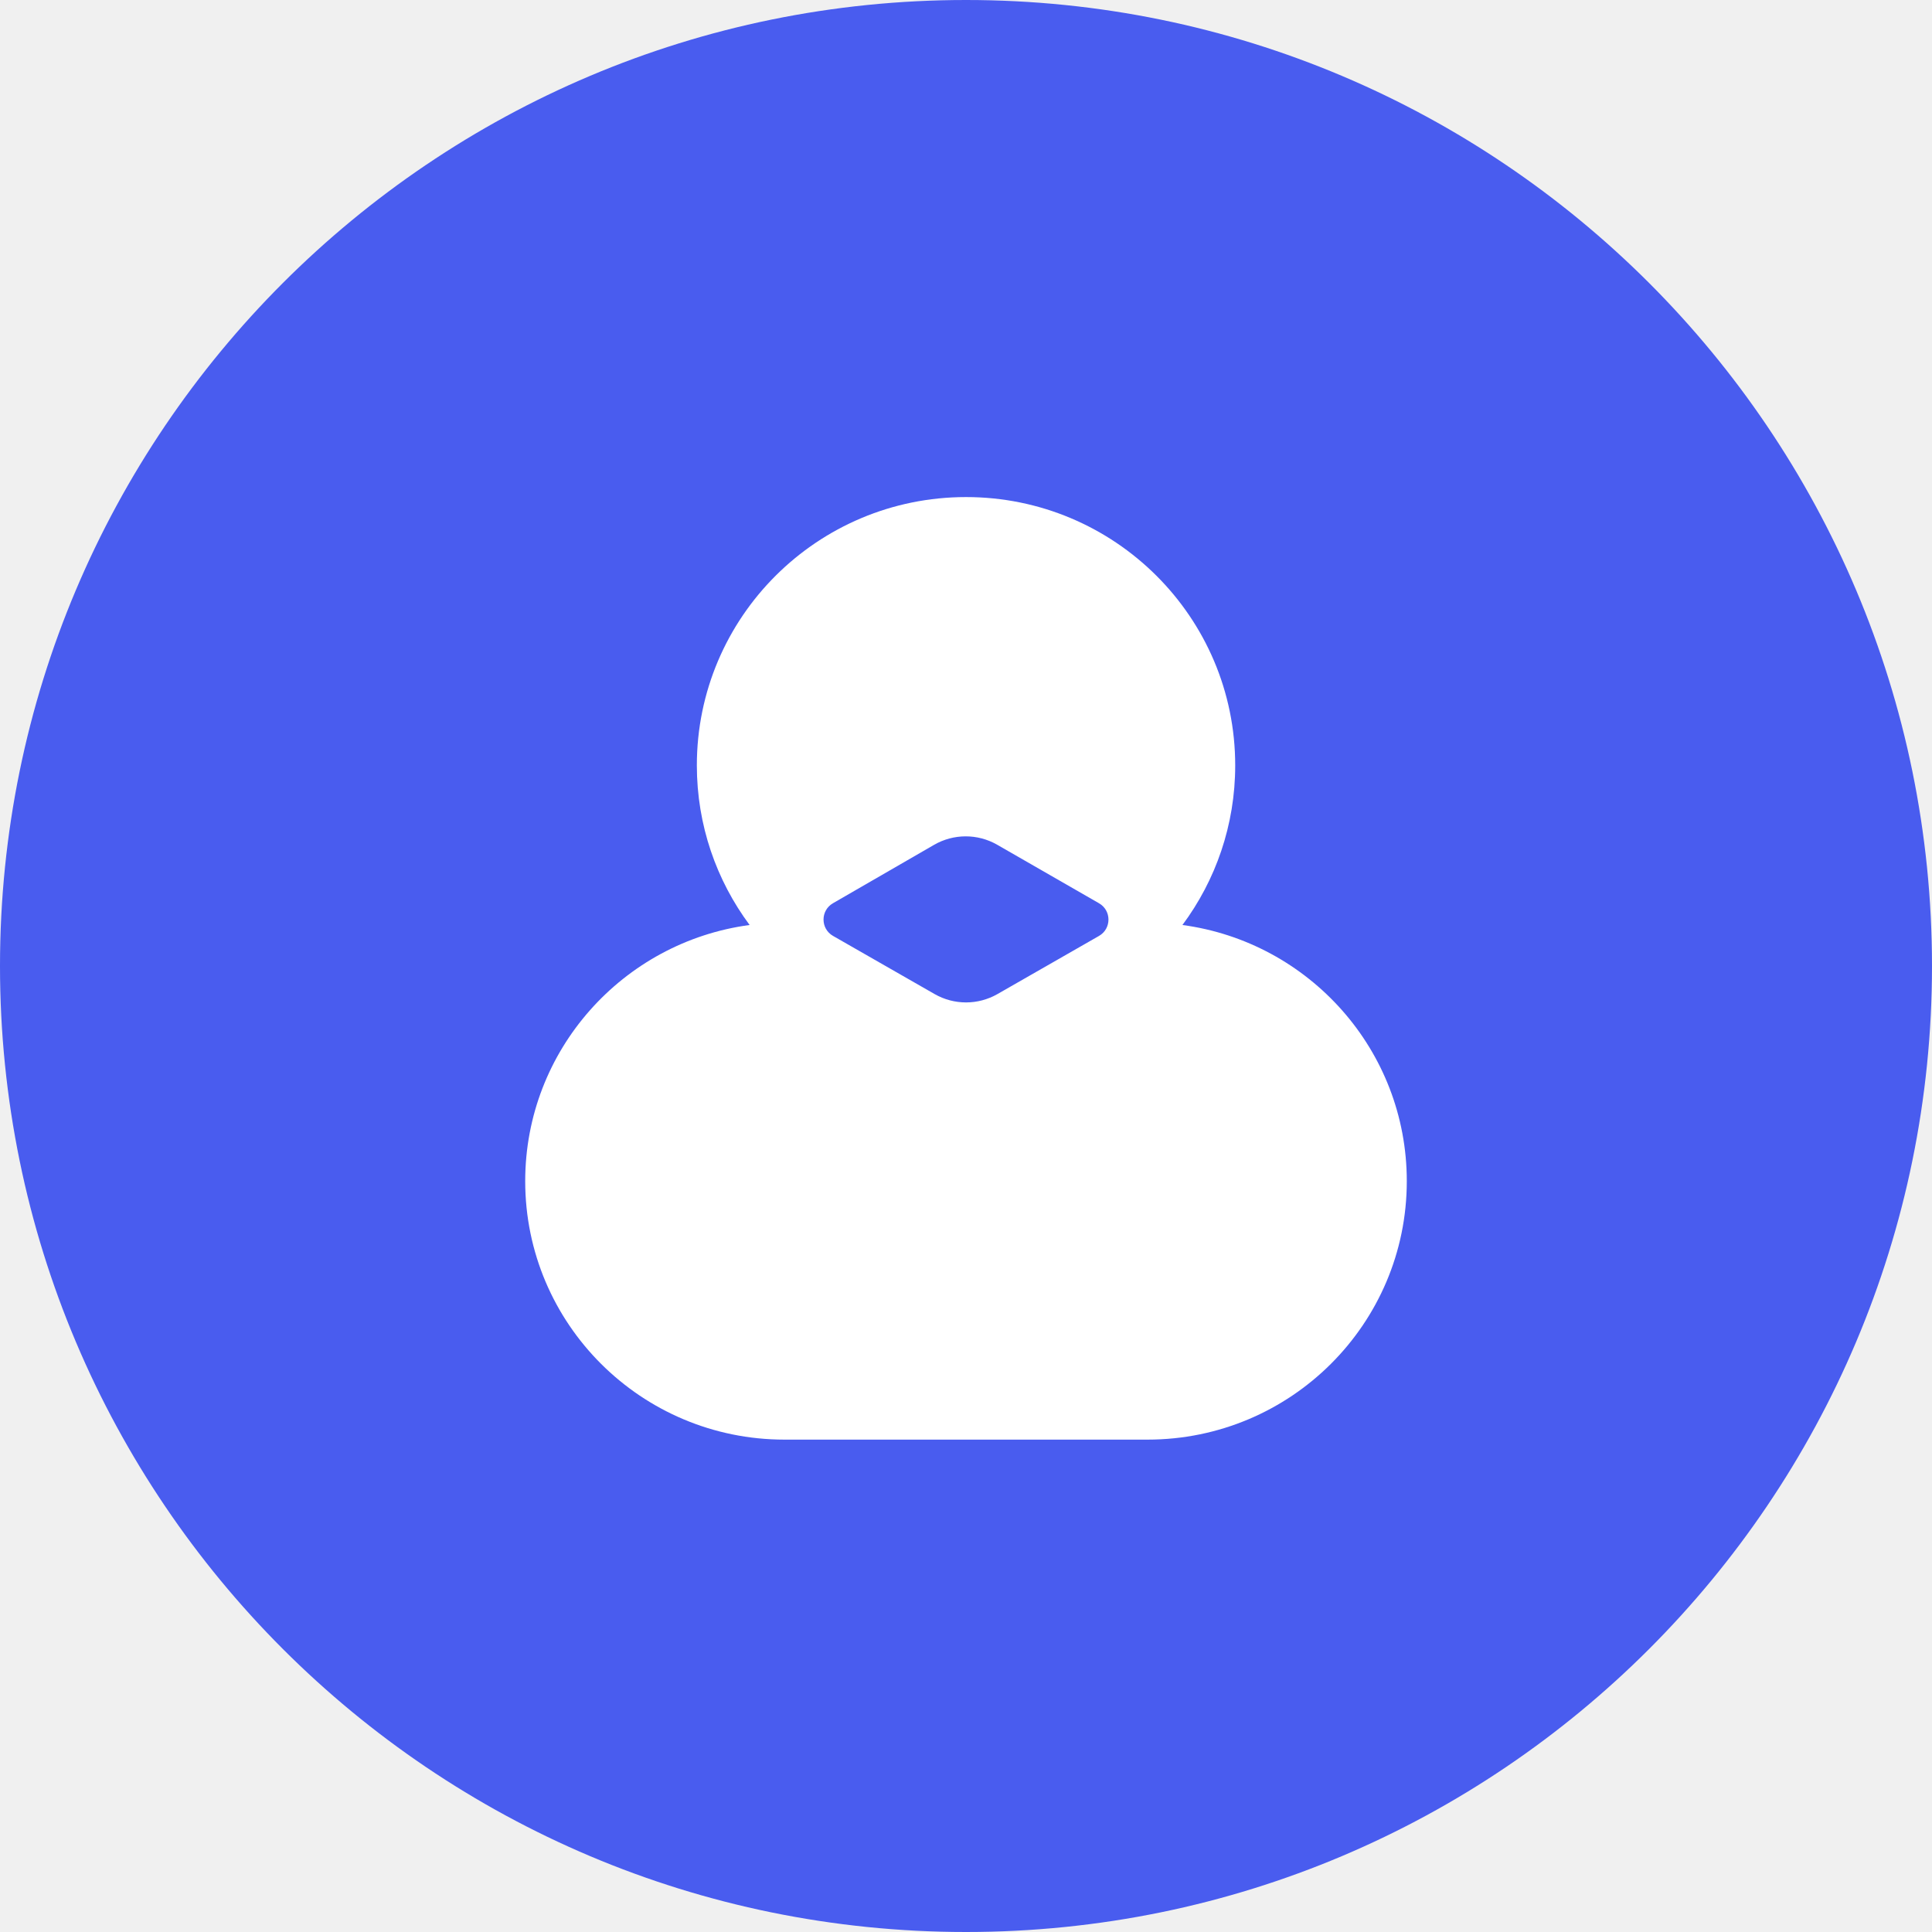
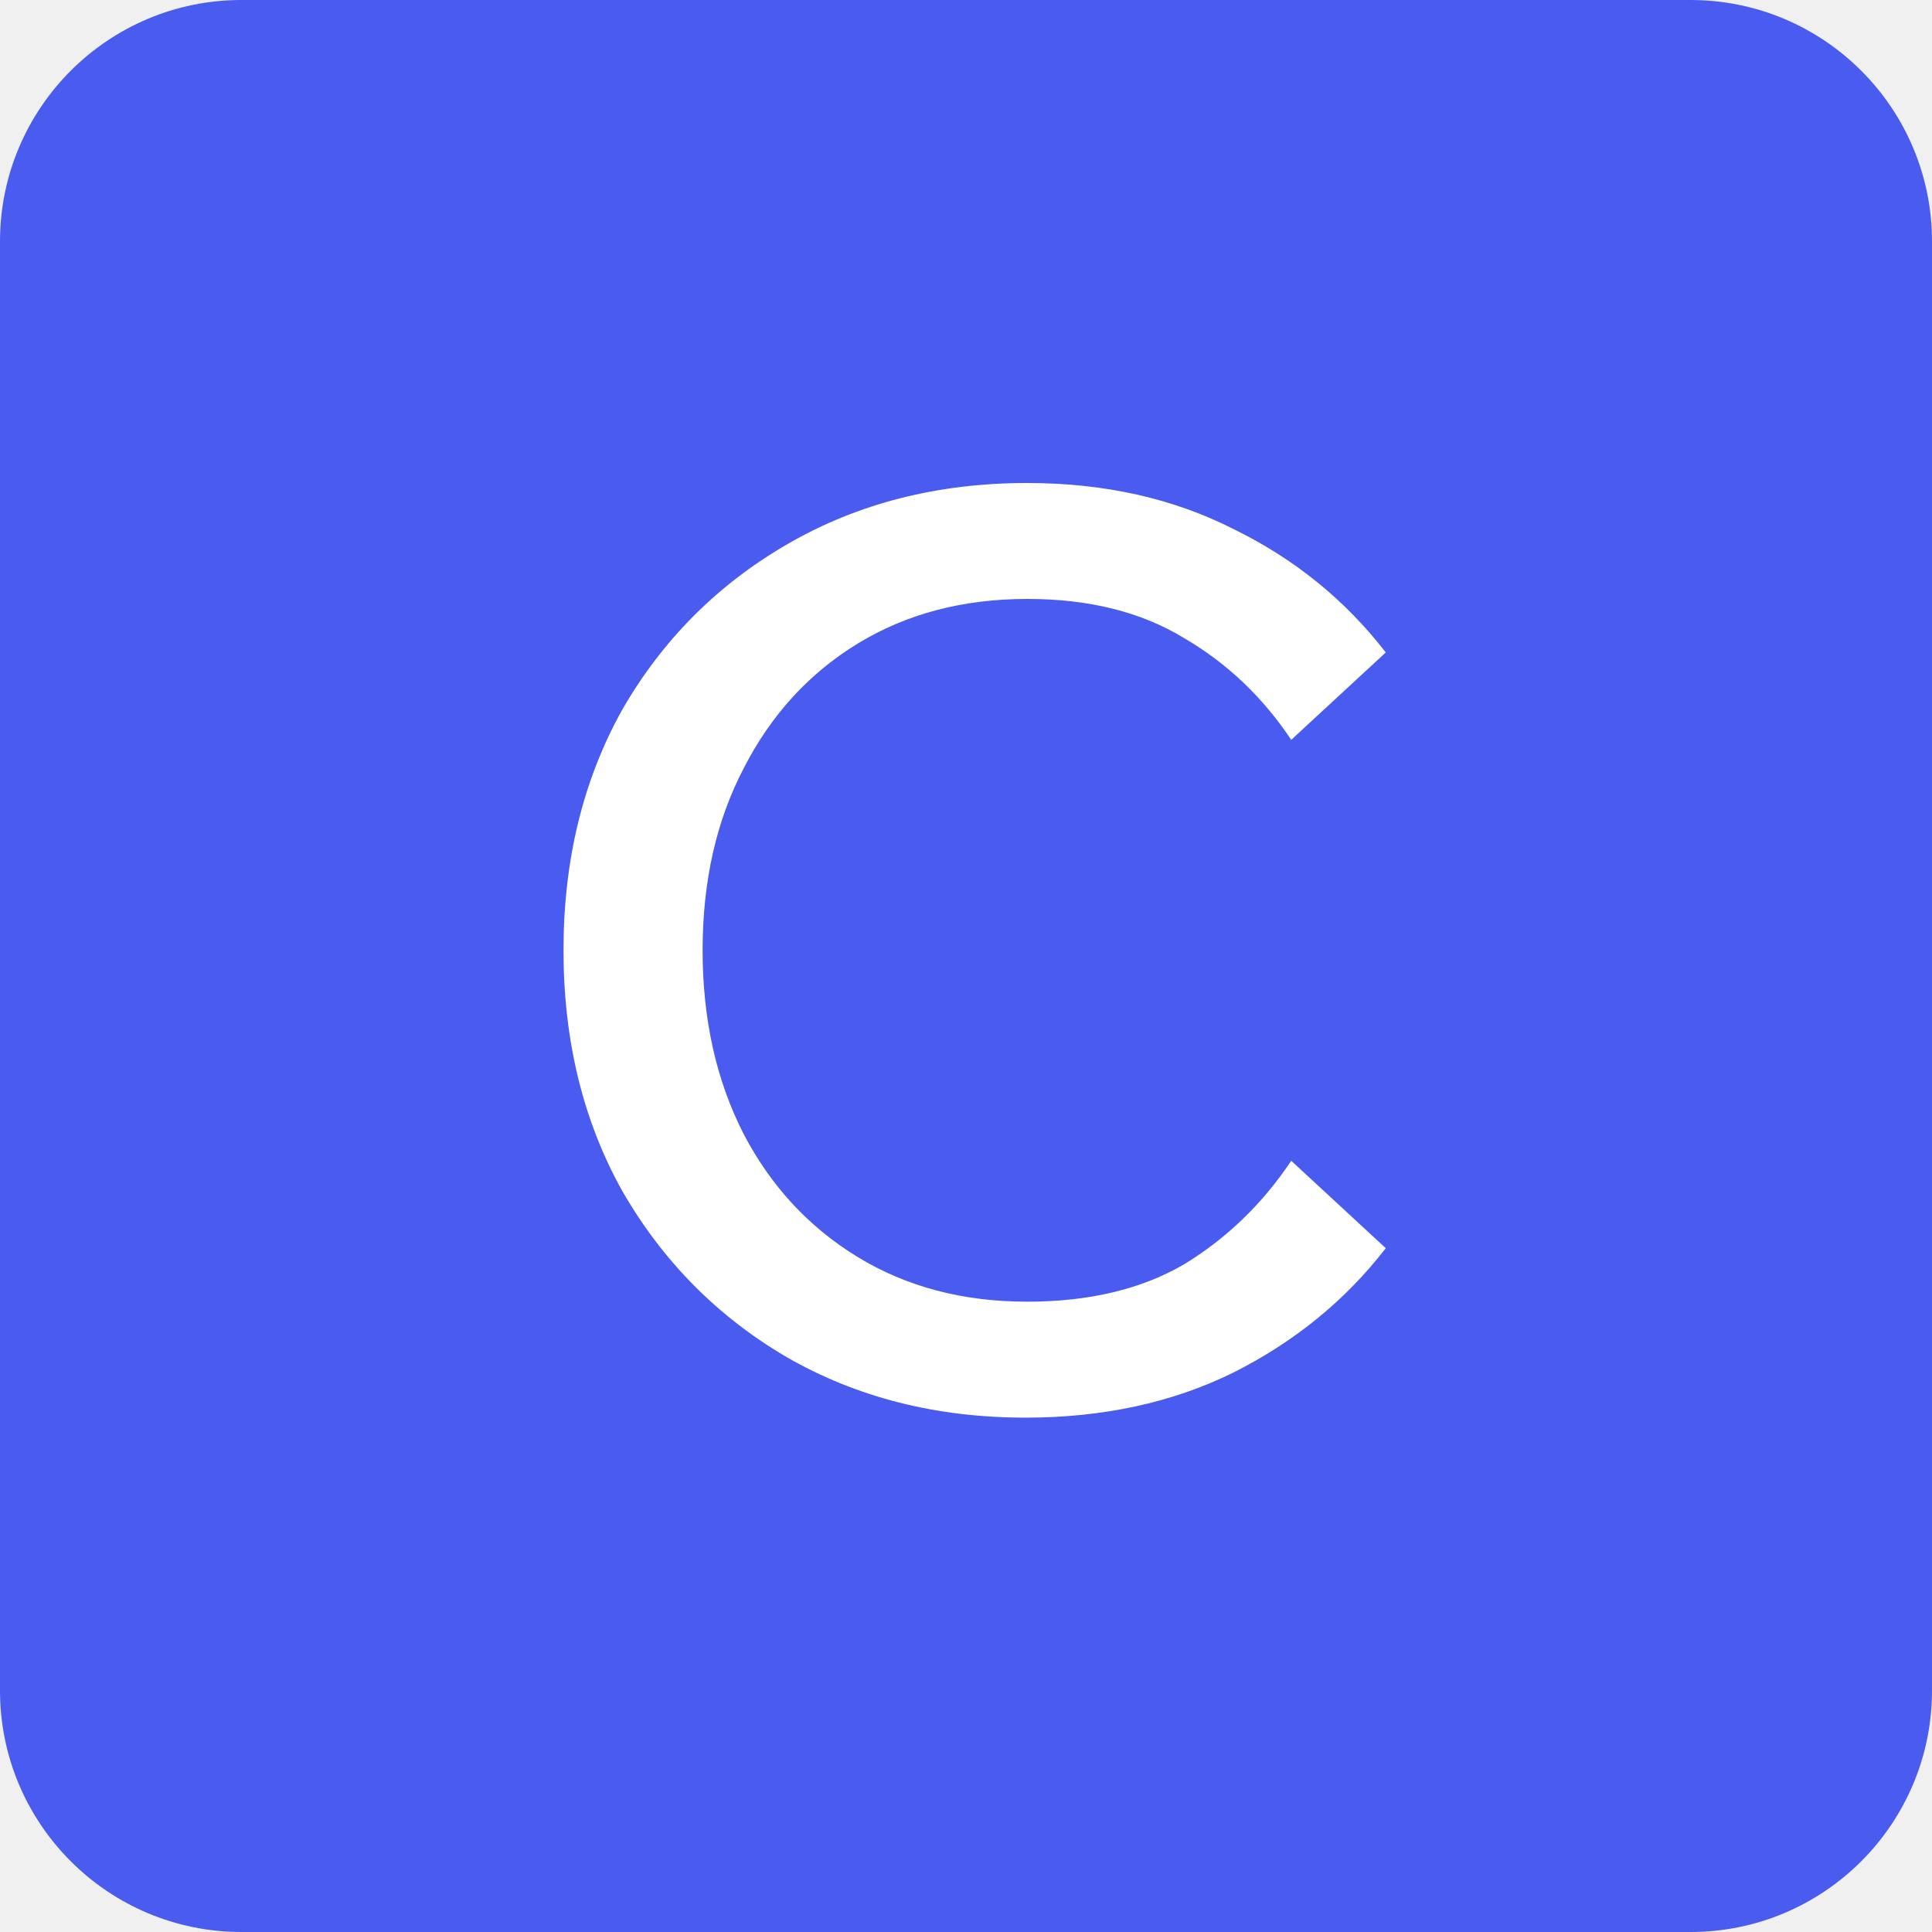
- <svg xmlns="http://www.w3.org/2000/svg" width="240" height="240" viewBox="0 0 240 240" fill="none">
-   <rect width="240" height="240" rx="120" fill="#495CEF" />
-   <path fill-rule="evenodd" clip-rule="evenodd" d="M153.442 95.081C153.442 102.507 151.006 109.366 146.887 114.907C162.624 117.02 174.757 130.461 174.757 146.727C174.757 164.46 160.336 178.835 142.547 178.835H97.453C79.664 178.835 65.243 164.46 65.243 146.727C65.243 130.458 77.38 117.016 93.12 114.906C89.001 109.365 86.565 102.507 86.565 95.081C86.565 76.671 101.536 61.748 120.003 61.748C138.471 61.748 153.442 76.671 153.442 95.081ZM136.521 112.205L123.878 104.939C121.451 103.544 118.461 103.547 116.036 104.948L103.475 112.203C101.908 113.107 101.912 115.364 103.482 116.262L116.102 123.487C118.518 124.87 121.49 124.87 123.907 123.487L136.518 116.267C138.09 115.367 138.092 113.108 136.521 112.205Z" fill="white" />
+ <svg xmlns="http://www.w3.org/2000/svg" width="48" height="48" viewBox="0 0 48 48" fill="none">
+   <rect width="48" height="48" rx="6" fill="#495CEF" />
+   <path d="M32.08 28.839L34.429 31.011C33.424 32.311 32.154 33.345 30.618 34.113C29.111 34.851 27.398 35.221 25.477 35.221C23.262 35.221 21.282 34.718 19.539 33.714C17.826 32.709 16.467 31.336 15.462 29.593C14.488 27.85 14 25.855 14 23.61C14 21.365 14.488 19.371 15.462 17.628C16.467 15.885 17.841 14.511 19.584 13.507C21.327 12.502 23.306 12 25.522 12C27.442 12 29.155 12.384 30.662 13.152C32.169 13.891 33.424 14.91 34.429 16.21L32.08 18.381C31.371 17.318 30.485 16.476 29.421 15.855C28.358 15.205 27.058 14.88 25.522 14.88C23.926 14.88 22.523 15.25 21.312 15.988C20.101 16.727 19.155 17.761 18.476 19.09C17.796 20.39 17.456 21.897 17.456 23.61C17.456 25.324 17.796 26.845 18.476 28.175C19.155 29.474 20.101 30.494 21.312 31.232C22.523 31.971 23.926 32.34 25.522 32.34C27.058 32.34 28.358 32.03 29.421 31.41C30.485 30.76 31.371 29.903 32.08 28.839Z" fill="white" />
</svg>
